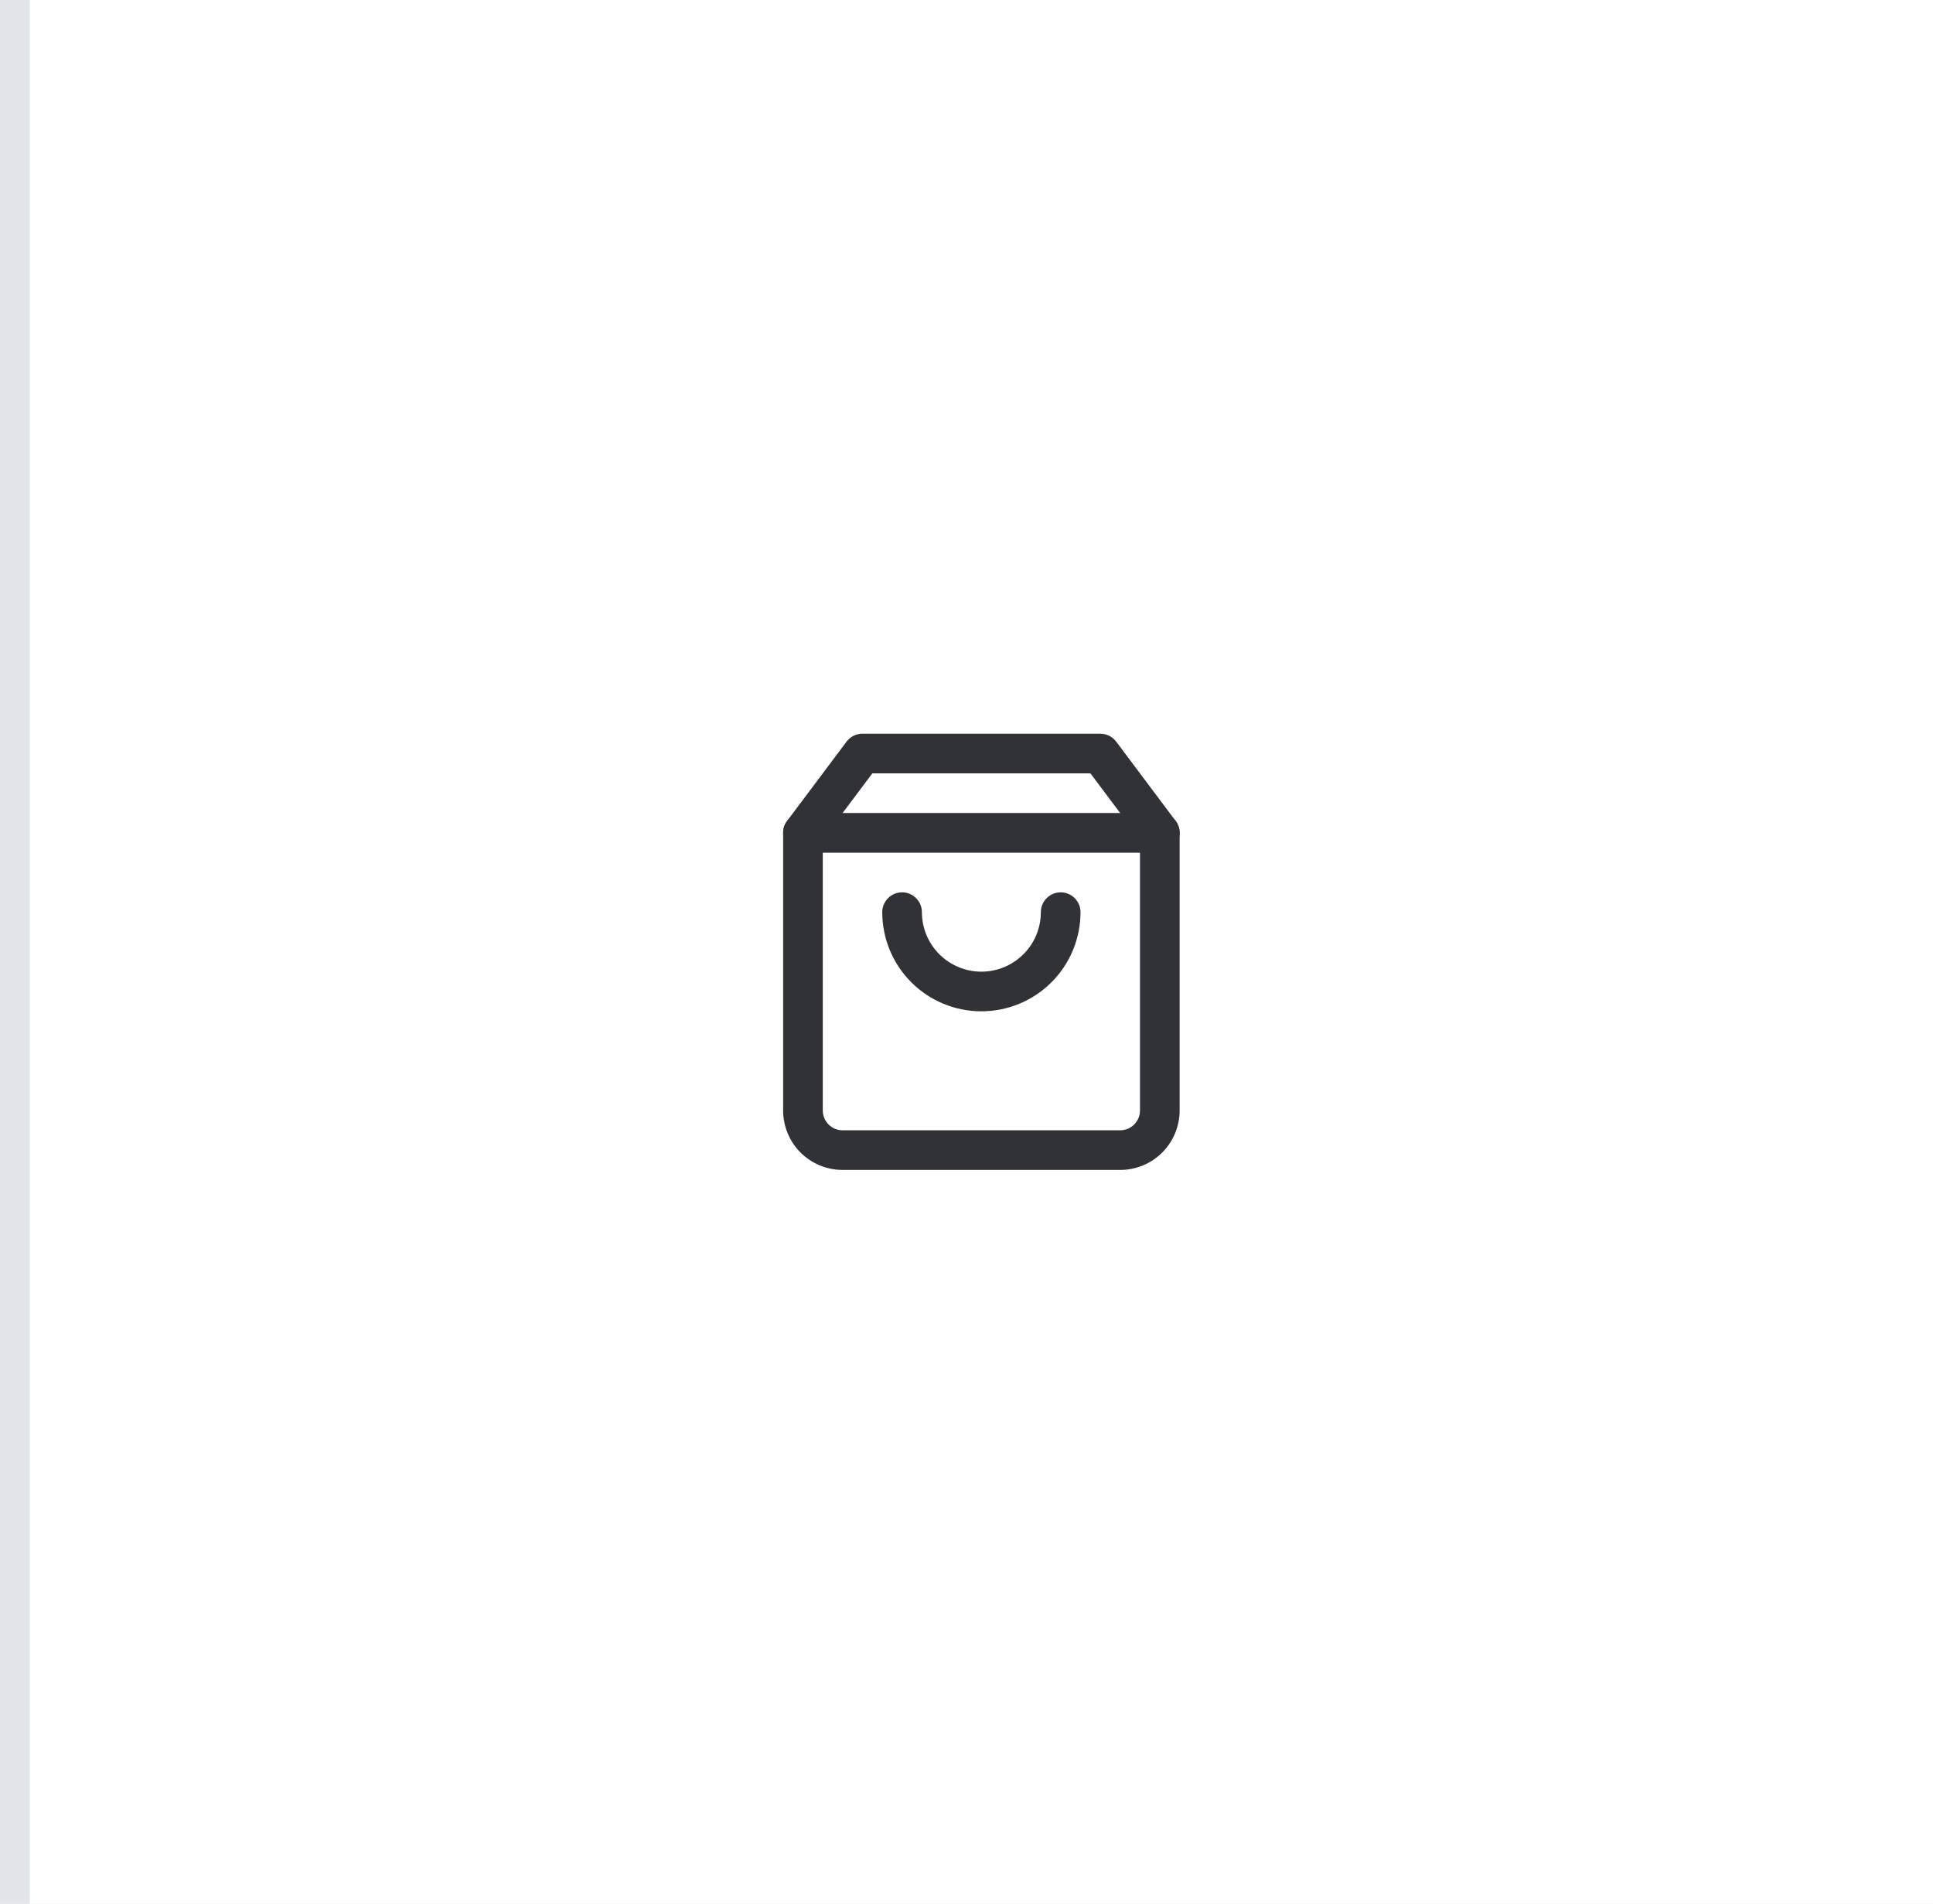
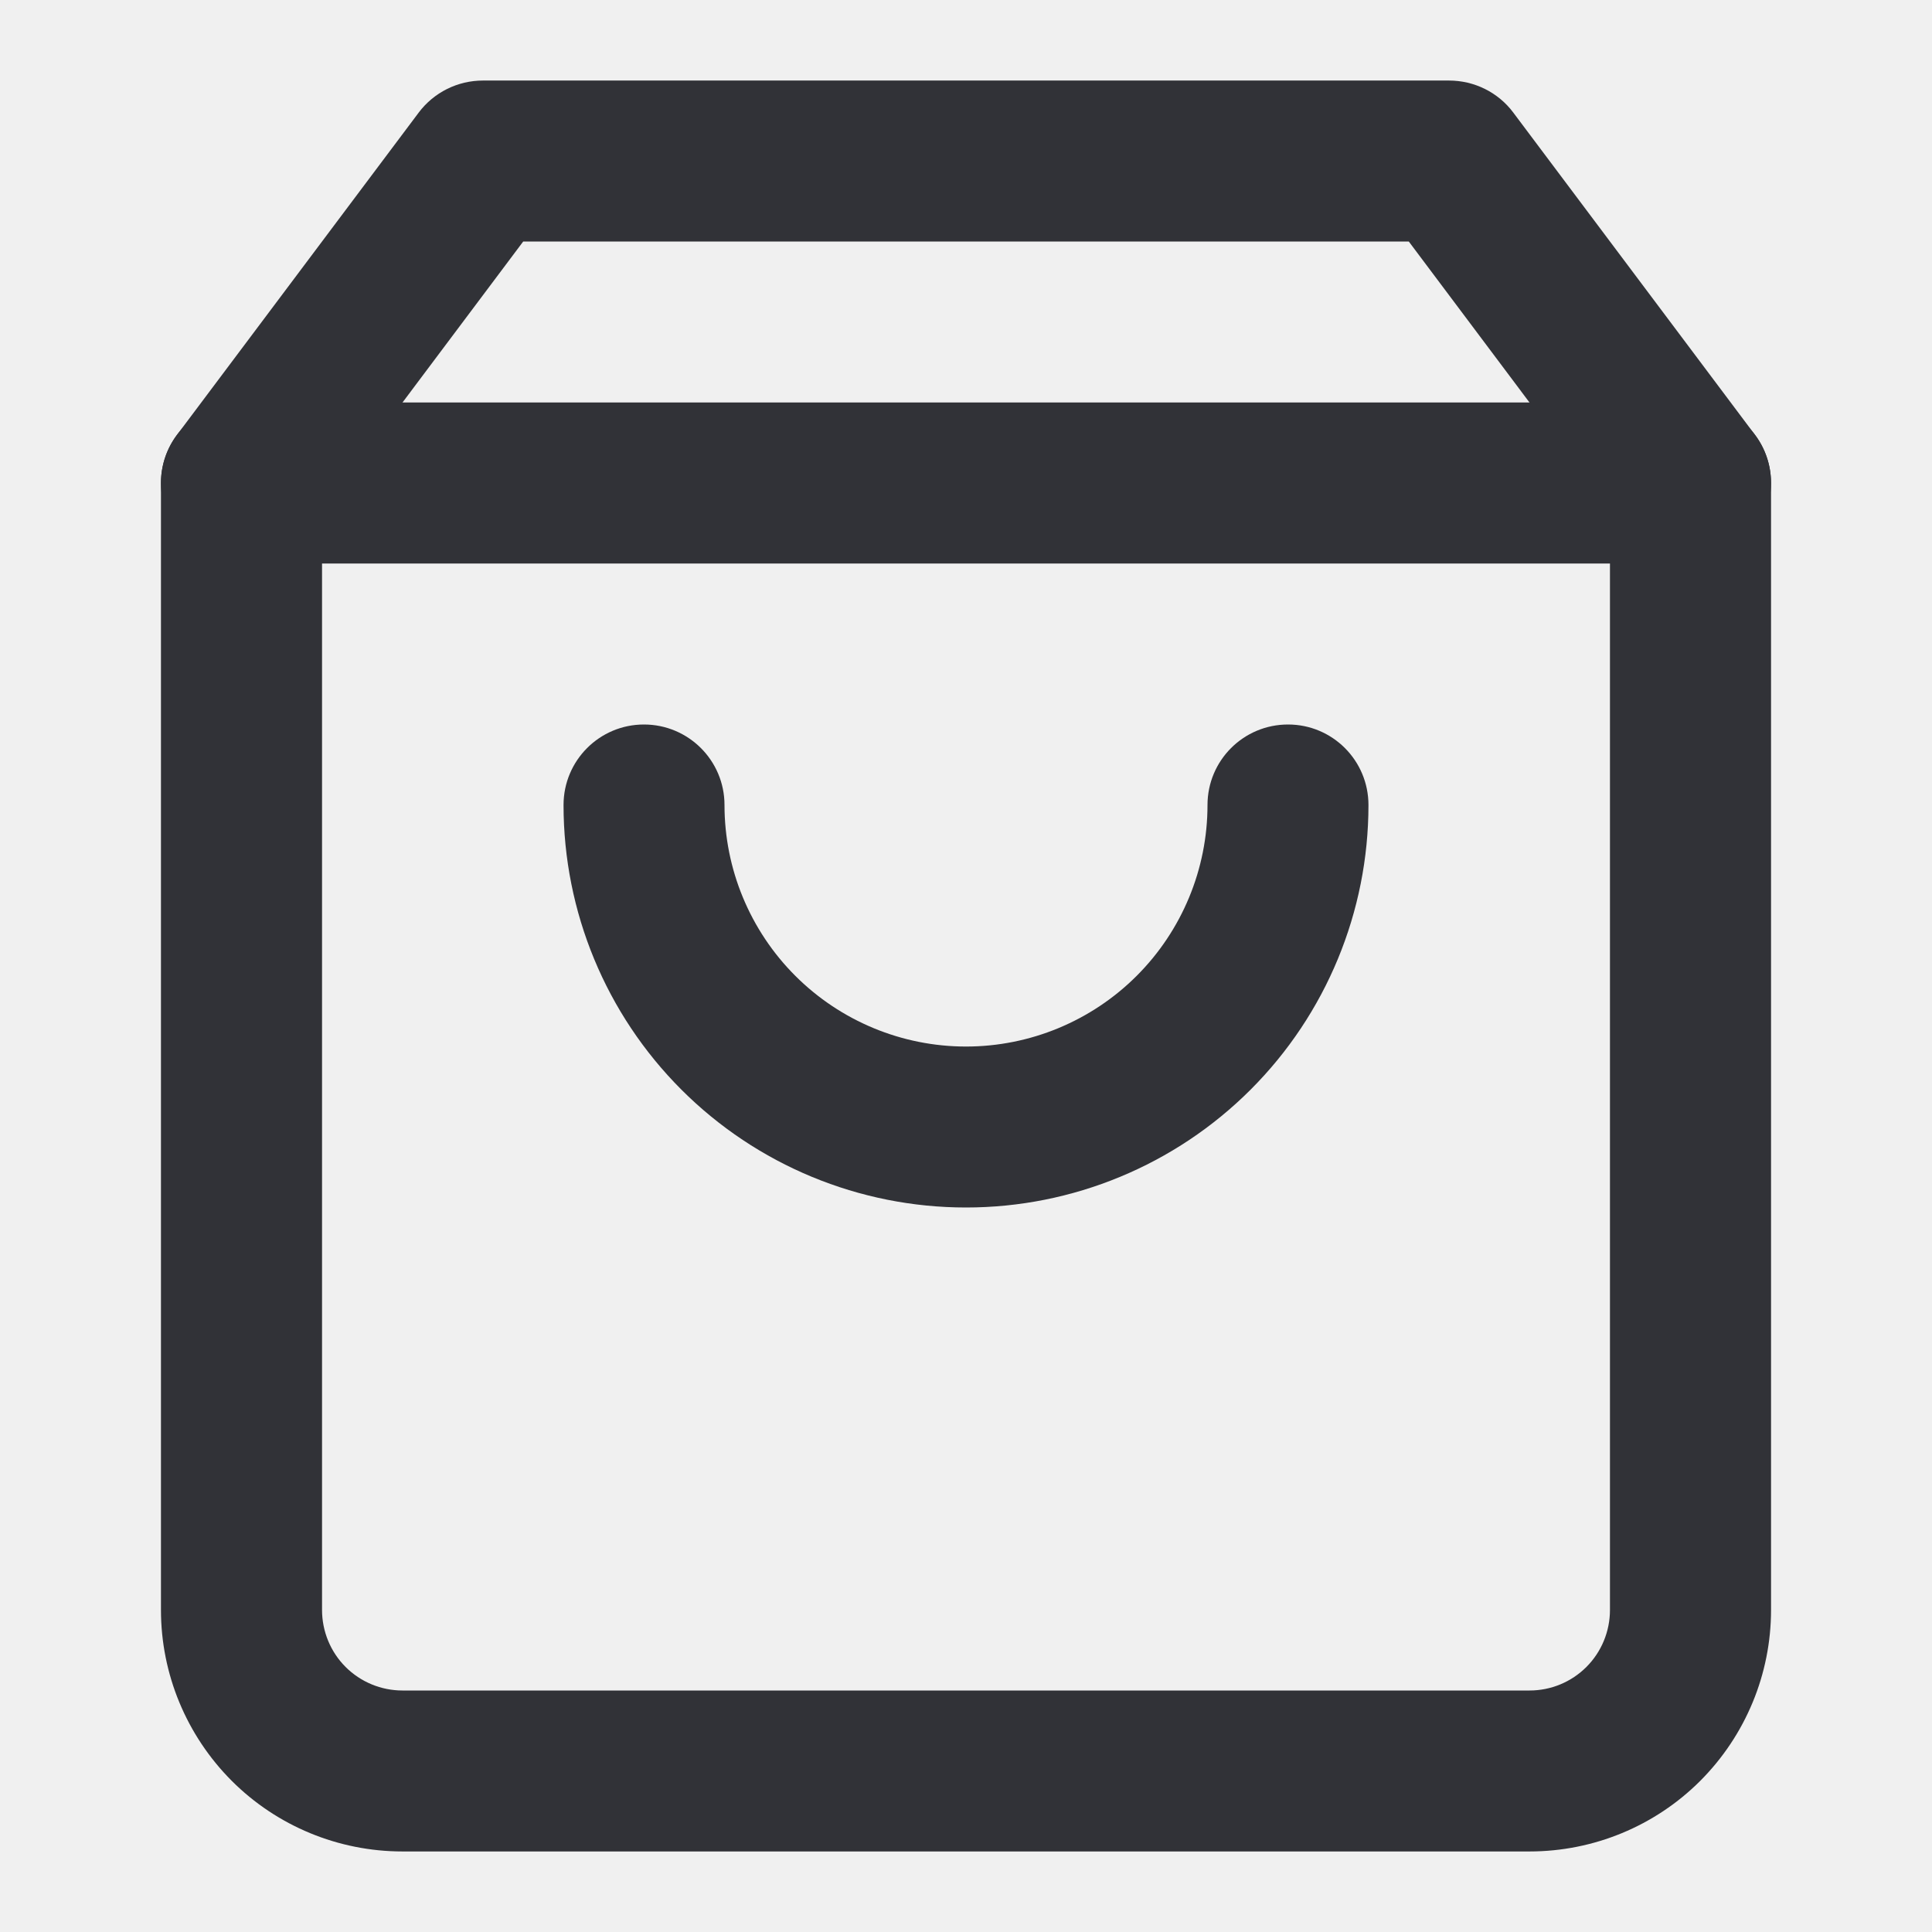
- <svg xmlns="http://www.w3.org/2000/svg" width="65" height="64" viewBox="0 0 65 64" fill="none">
-   <g filter="url(#filter0_d_2_103)">
-     <rect x="1" width="64" height="64" fill="white" />
-   </g>
-   <path fill-rule="evenodd" clip-rule="evenodd" d="M28.467 24.933C28.593 24.765 28.79 24.667 29 24.667H37C37.21 24.667 37.408 24.765 37.533 24.933L39.533 27.6C39.62 27.715 39.667 27.856 39.667 28V37.333C39.667 37.864 39.456 38.373 39.081 38.748C38.706 39.123 38.197 39.333 37.667 39.333H28.334C27.803 39.333 27.294 39.123 26.919 38.748C26.544 38.373 26.334 37.864 26.334 37.333V28C26.334 27.856 26.38 27.715 26.467 27.6L28.467 24.933ZM29.334 26L27.667 28.222V37.333C27.667 37.51 27.737 37.68 27.862 37.805C27.987 37.93 28.157 38 28.334 38H37.667C37.844 38 38.013 37.93 38.138 37.805C38.263 37.68 38.334 37.51 38.334 37.333V28.222L36.667 26H29.334Z" fill="#313237" />
-   <path fill-rule="evenodd" clip-rule="evenodd" d="M26.334 28C26.334 27.632 26.632 27.333 27 27.333H39C39.368 27.333 39.667 27.632 39.667 28C39.667 28.368 39.368 28.667 39 28.667H27C26.632 28.667 26.334 28.368 26.334 28Z" fill="#313237" />
-   <path fill-rule="evenodd" clip-rule="evenodd" d="M30.334 30C30.702 30 31 30.299 31 30.667C31 31.197 31.211 31.706 31.586 32.081C31.961 32.456 32.47 32.667 33 32.667C33.531 32.667 34.039 32.456 34.414 32.081C34.79 31.706 35 31.197 35 30.667C35 30.299 35.299 30 35.667 30C36.035 30 36.334 30.299 36.334 30.667C36.334 31.551 35.983 32.399 35.357 33.024C34.732 33.649 33.884 34 33 34C32.116 34 31.268 33.649 30.643 33.024C30.018 32.399 29.667 31.551 29.667 30.667C29.667 30.299 29.965 30 30.334 30Z" fill="#313237" />
-   <defs>
-     <filter id="filter0_d_2_103" x="0" y="0" width="65" height="64" filterUnits="userSpaceOnUse" color-interpolation-filters="sRGB">
-       <feFlood flood-opacity="0" result="BackgroundImageFix" />
-       <feColorMatrix in="SourceAlpha" type="matrix" values="0 0 0 0 0 0 0 0 0 0 0 0 0 0 0 0 0 0 127 0" result="hardAlpha" />
-       <feOffset dx="-1" />
-       <feColorMatrix type="matrix" values="0 0 0 0 0.886 0 0 0 0 0.902 0 0 0 0 0.914 0 0 0 1 0" />
-       <feBlend mode="normal" in2="BackgroundImageFix" result="effect1_dropShadow_2_103" />
-       <feBlend mode="normal" in="SourceGraphic" in2="effect1_dropShadow_2_103" result="shape" />
-     </filter>
-   </defs>
+ <svg xmlns="http://www.w3.org/2000/svg" width="16" height="16" viewBox="0 0 16 16" fill="none">
+   <path fill-rule="evenodd" clip-rule="evenodd" d="M3.467 0.933C3.593 0.765 3.79 0.667 4 0.667H12C12.21 0.667 12.408 0.765 12.533 0.933L14.533 3.6C14.62 3.715 14.667 3.856 14.667 4V13.333C14.667 13.864 14.456 14.372 14.081 14.748C13.706 15.123 13.197 15.333 12.667 15.333H3.333C2.803 15.333 2.294 15.123 1.919 14.748C1.544 14.372 1.333 13.864 1.333 13.333V4C1.333 3.856 1.38 3.715 1.467 3.6L3.467 0.933ZM4.333 2L2.667 4.222V13.333C2.667 13.51 2.737 13.68 2.862 13.805C2.987 13.93 3.157 14 3.333 14H12.667C12.844 14 13.013 13.93 13.138 13.805C13.263 13.68 13.333 13.51 13.333 13.333V4.222L11.667 2H4.333Z" fill="#313237" />
+   <path fill-rule="evenodd" clip-rule="evenodd" d="M1.333 4C1.333 3.632 1.632 3.333 2 3.333H14C14.368 3.333 14.667 3.632 14.667 4C14.667 4.368 14.368 4.667 14 4.667H2C1.632 4.667 1.333 4.368 1.333 4Z" fill="#313237" />
+   <path fill-rule="evenodd" clip-rule="evenodd" d="M5.333 6C5.701 6 6 6.298 6 6.667C6 7.197 6.211 7.706 6.586 8.081C6.961 8.456 7.47 8.667 8 8.667C8.53 8.667 9.039 8.456 9.414 8.081C9.789 7.706 10 7.197 10 6.667C10 6.298 10.298 6 10.667 6C11.035 6 11.333 6.298 11.333 6.667C11.333 7.551 10.982 8.399 10.357 9.024C9.732 9.649 8.884 10 8 10C7.116 10 6.268 9.649 5.643 9.024C5.018 8.399 4.667 7.551 4.667 6.667C4.667 6.298 4.965 6 5.333 6Z" fill="#313237" />
</svg>
